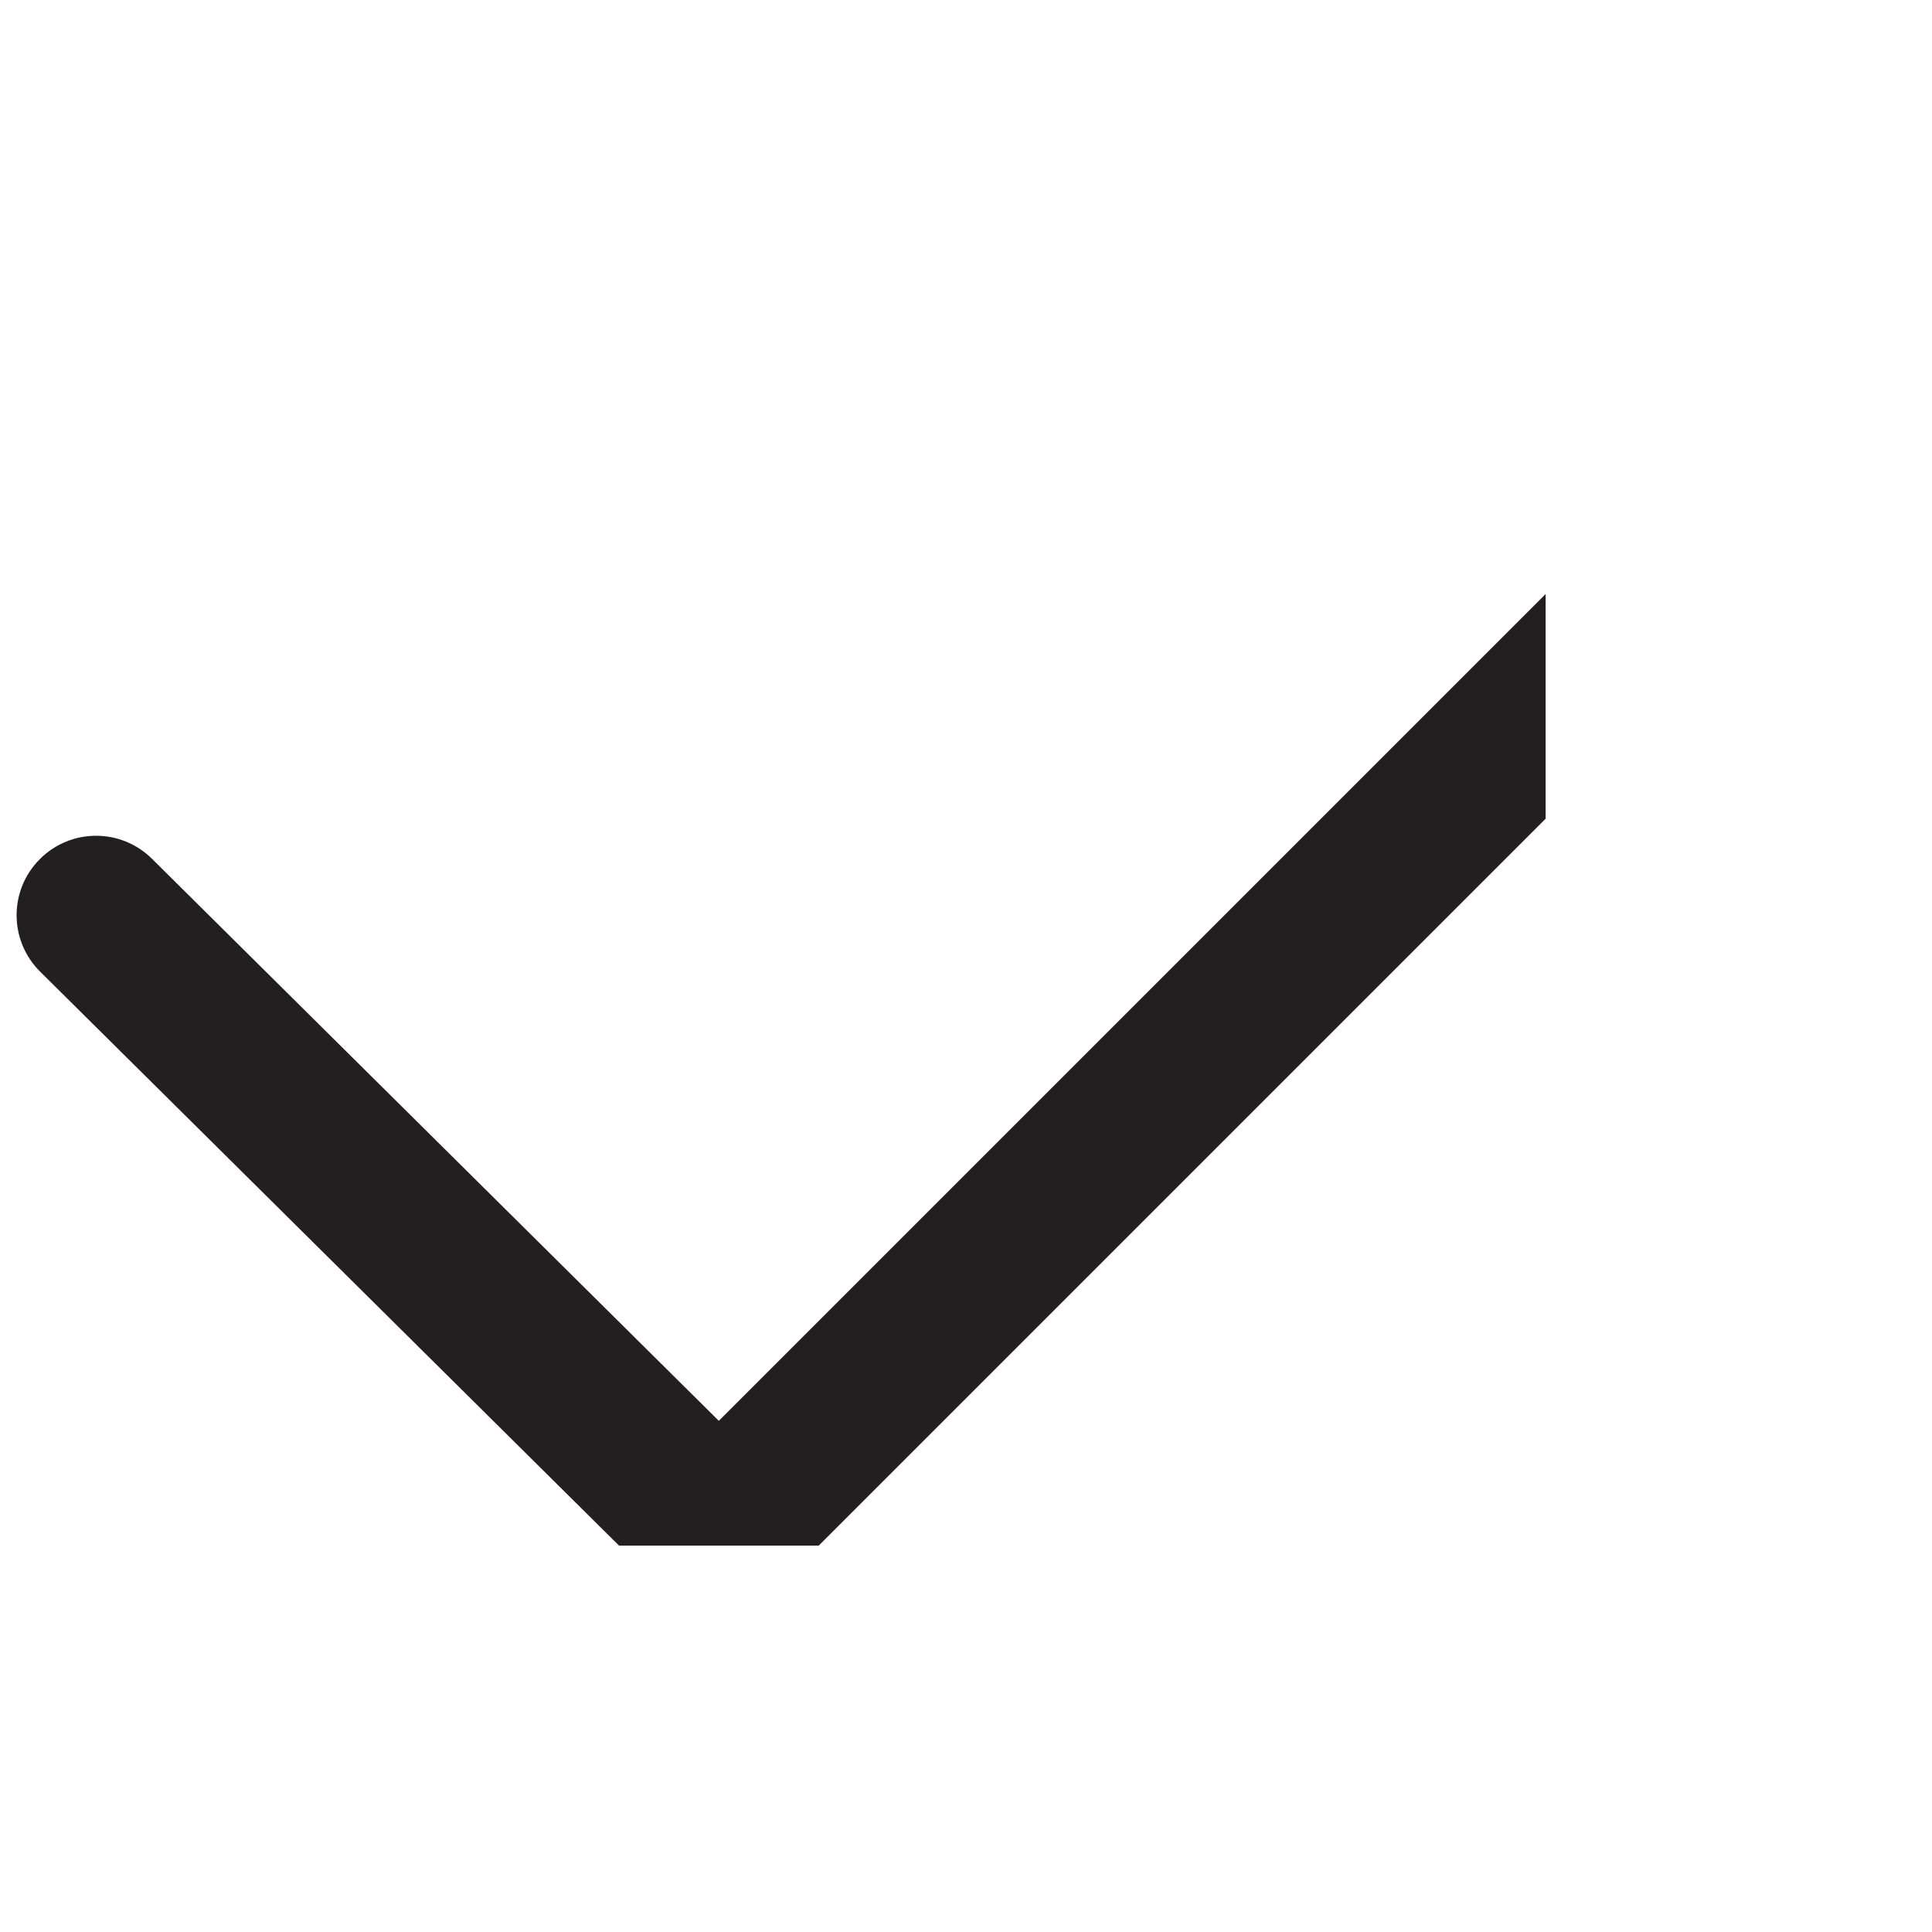
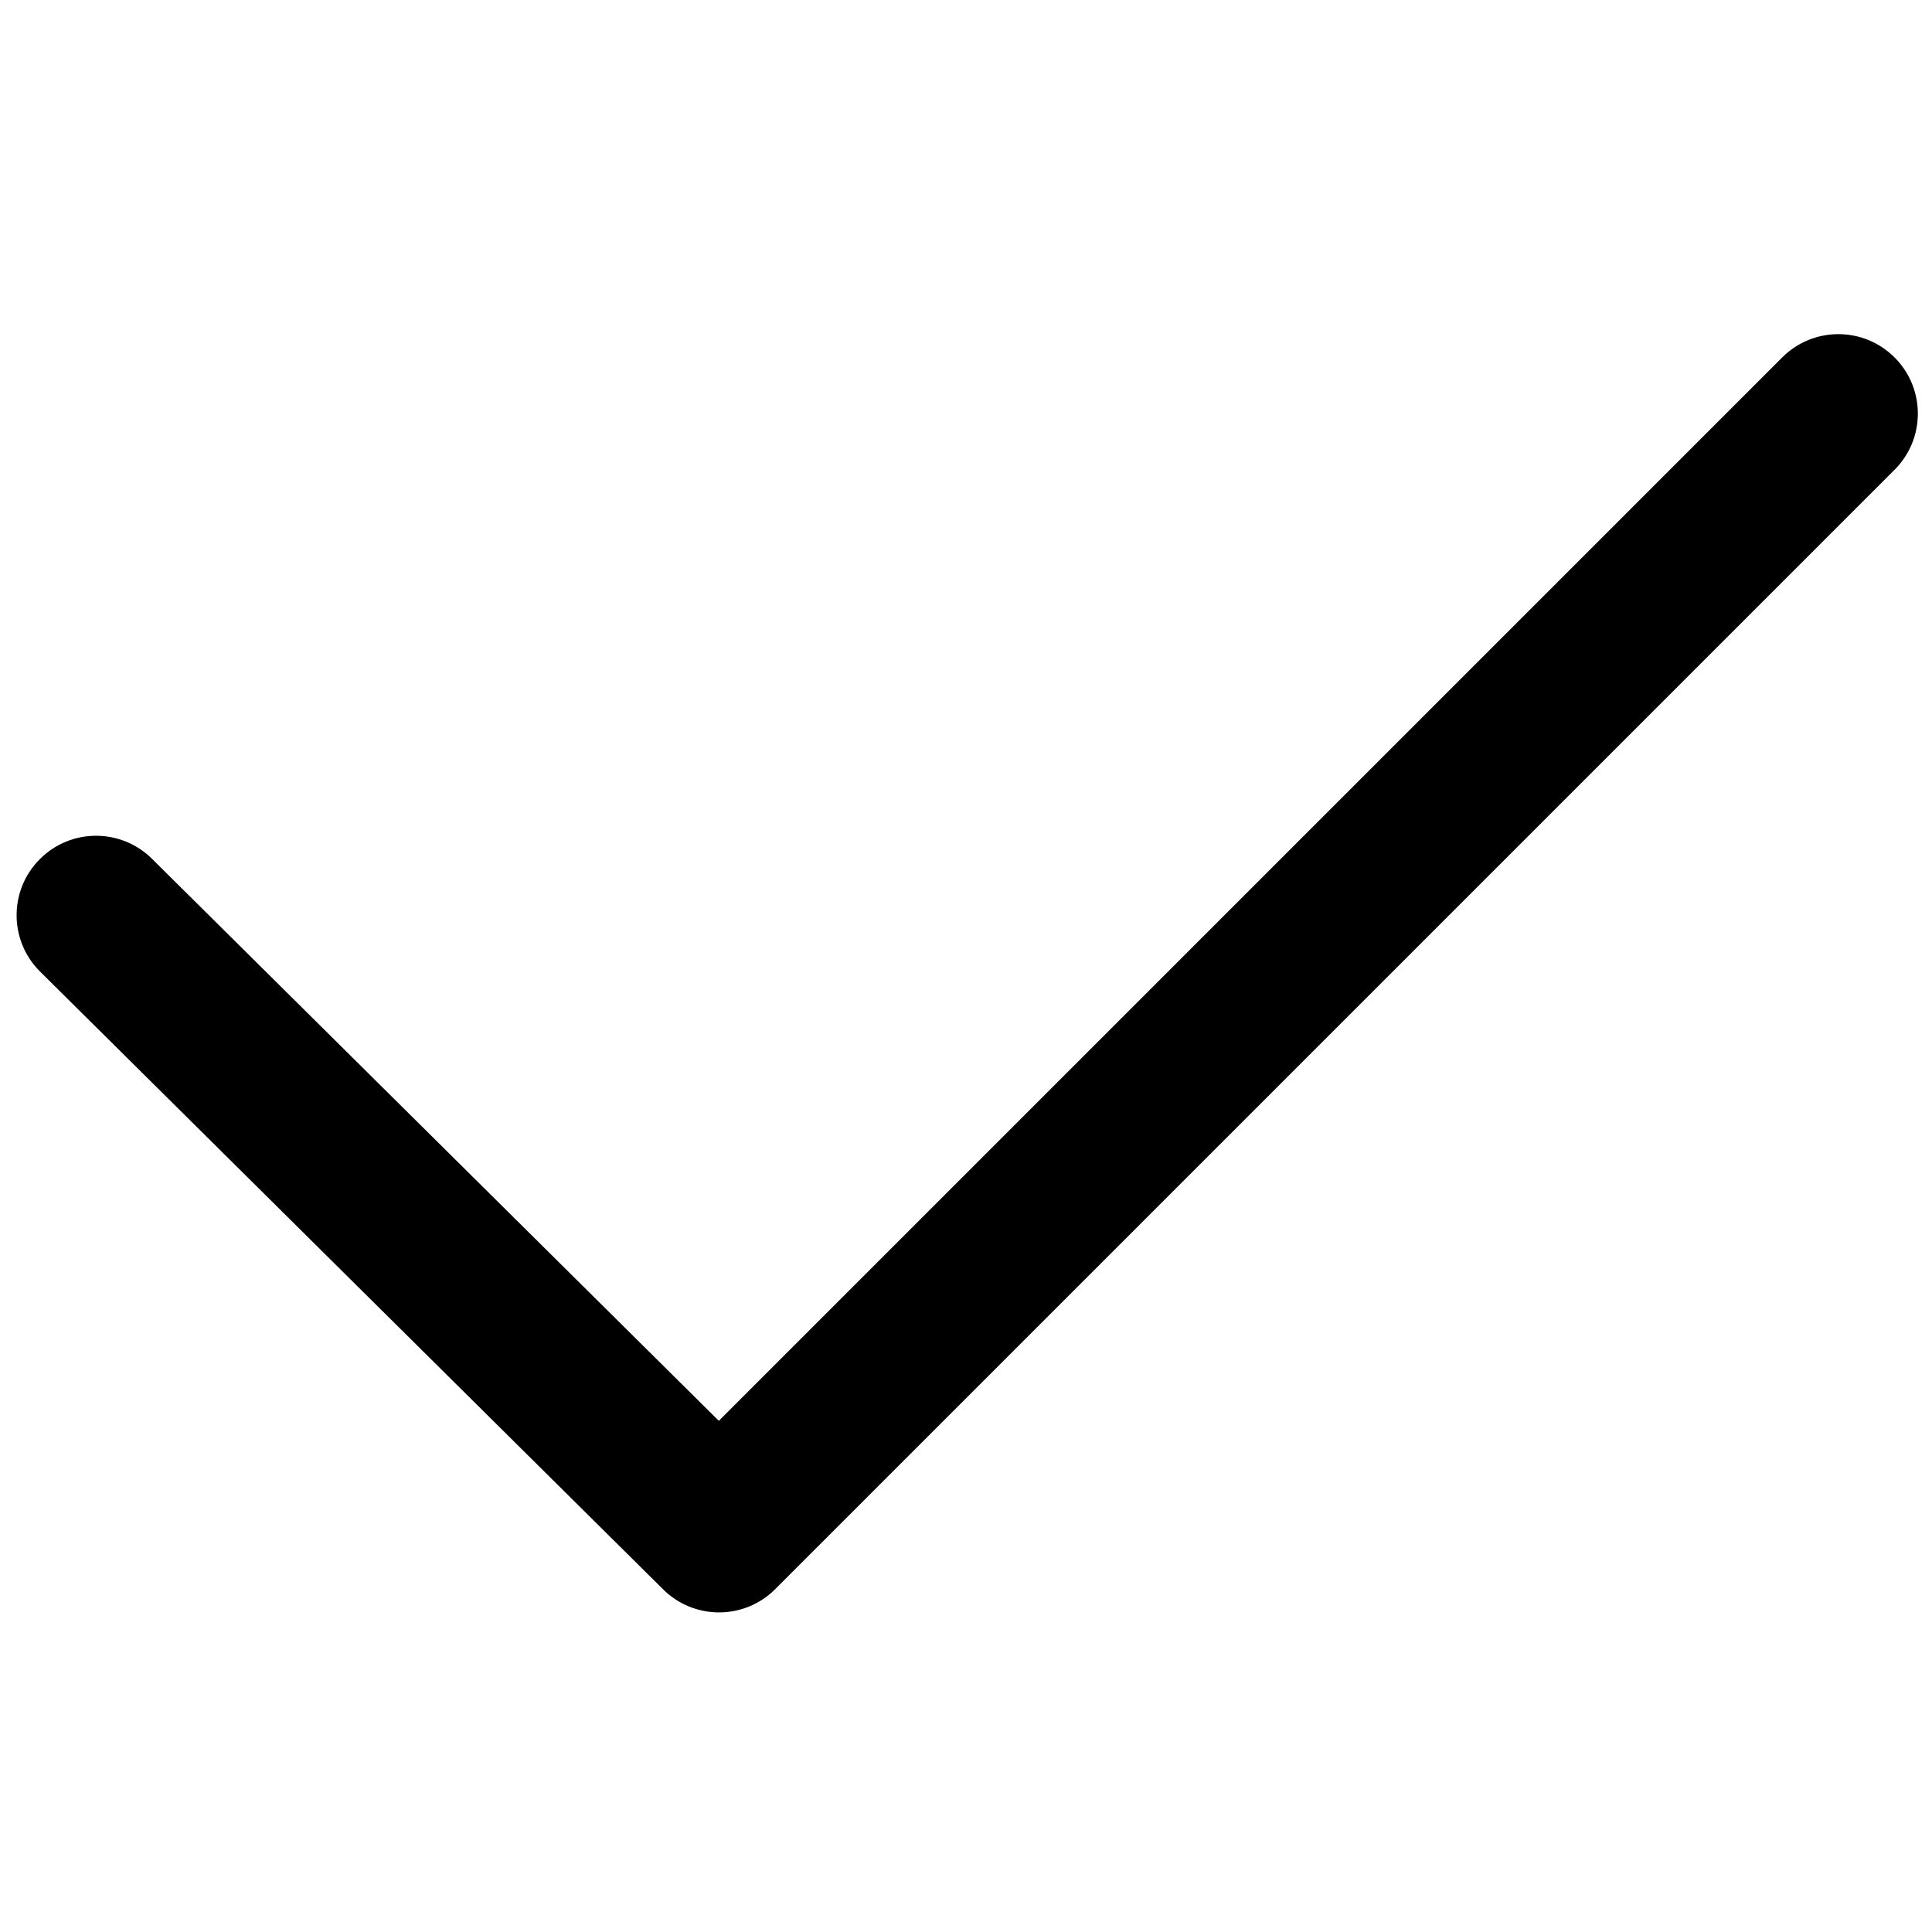
- <svg xmlns="http://www.w3.org/2000/svg" viewBox="0 0 1280 1280" height="1280" width="1280">
+ <svg xmlns="http://www.w3.org/2000/svg" viewBox="0 0 1280 1280">
  <defs>
    <clipPath id="a">
-       <path d="M0 1024h1024V0H0v1024z" />
+       <path d="m 0,1024 1024,0 L 1024,0 0,0 0,1024 Z" />
    </clipPath>
  </defs>
-   <path d="M1255.194 236.812c-20.575-20.575-53.863-20.575-74.435 0L476.24 941.33 100.87 569.148c-20.576-20.575-53.908-20.575-74.438 0-20.575 20.53-20.575 53.863 0 74.435l412.748 409.244c20.53 20.574 53.905 20.574 74.435 0l741.58-741.58c20.574-20.575 20.574-53.905 0-74.435" fill="#231f20" clip-path="url(#a)" />
+   <g transform="matrix(1.25 0 0 -1.25 0 1280)">
+     <g>
+       <g clip-path="url(#a)">
+         <g transform="translate(1004.155 834.551)">
+           <path d="m 0,0 c -16.46,16.46 -43.09,16.46 -59.548,0 l -563.616,-563.614 -300.296,297.745 c -16.46,16.46 -43.126,16.46 -59.55,0 -16.46,-16.424 -16.46,-43.09 0,-59.548 l 330.199,-327.395 c 16.423,-16.459 43.124,-16.459 59.548,0 L 0,-59.548 C 16.46,-43.088 16.46,-16.424 0,0" />
+         </g>
+       </g>
+     </g>
+   </g>
</svg>
